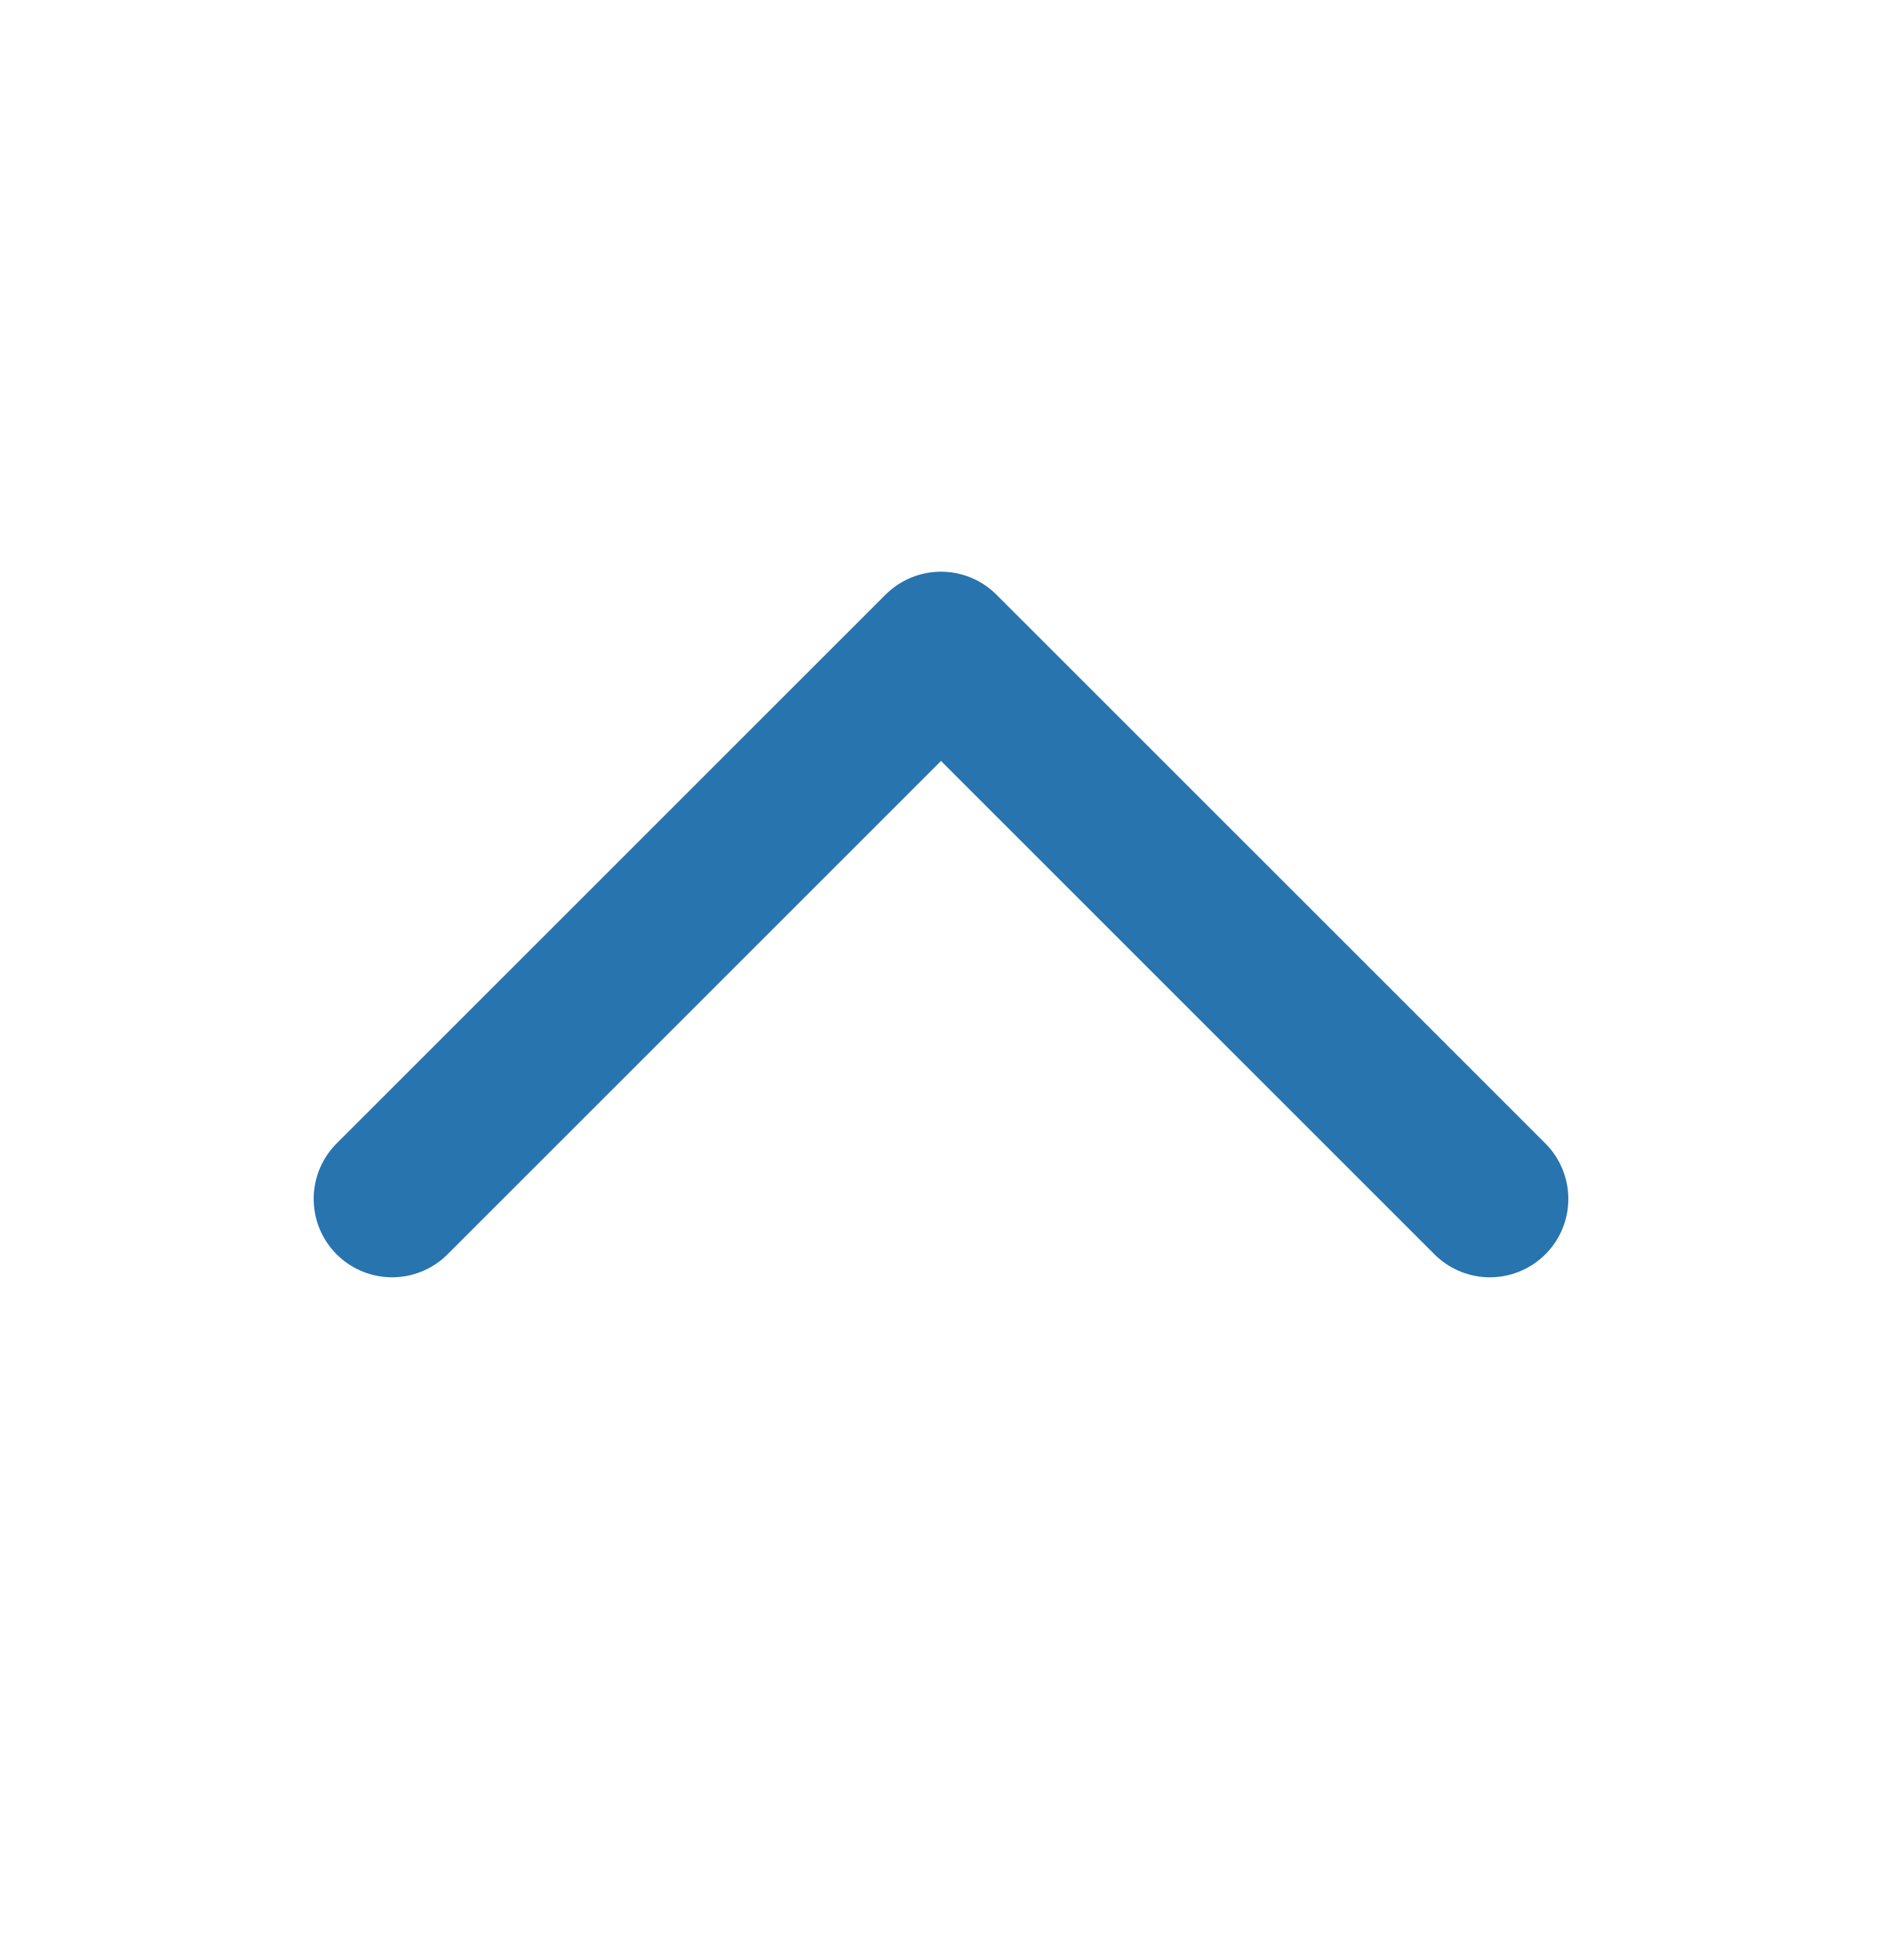
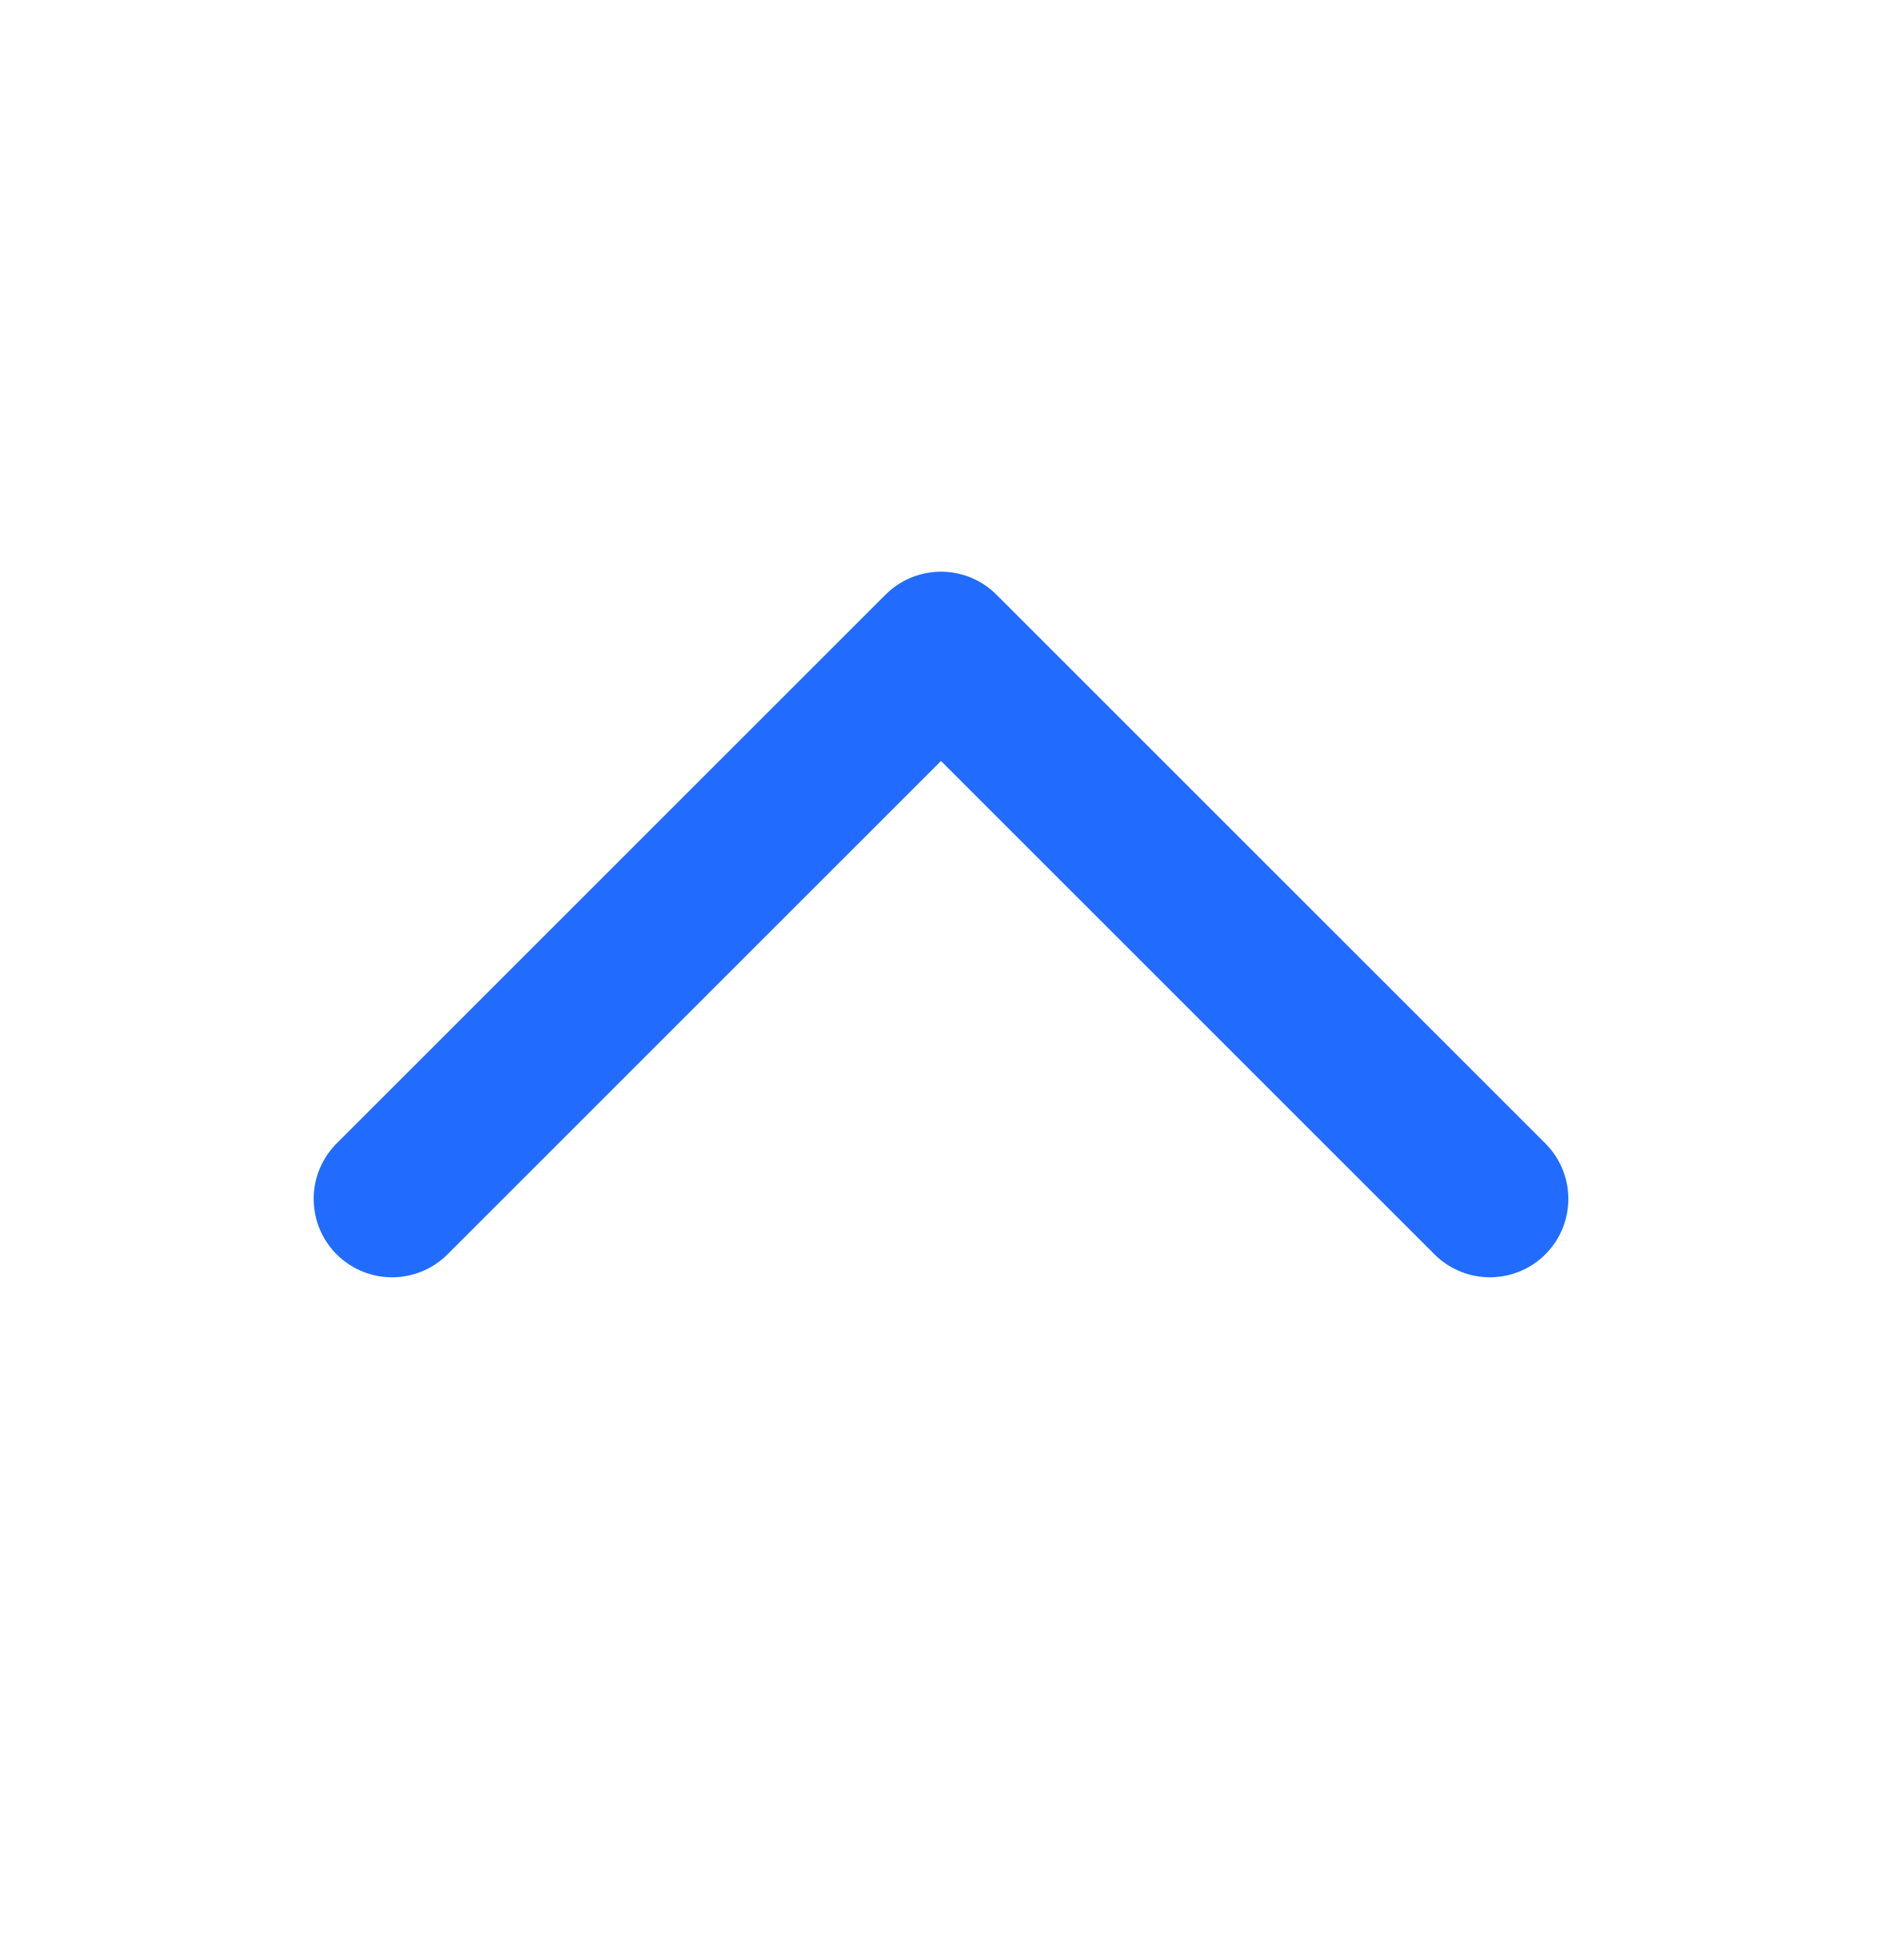
<svg xmlns="http://www.w3.org/2000/svg" width="24" height="25" viewBox="0 0 24 25" fill="none">
-   <path d="M5 15.292L12 8.292L19 15.292" stroke="#2874AF" stroke-width="2" stroke-linecap="round" stroke-linejoin="round" />
+   <path d="M5 15.292L12 8.292L19 15.292" stroke="#216CFF" stroke-width="2" stroke-linecap="round" stroke-linejoin="round" />
</svg>
